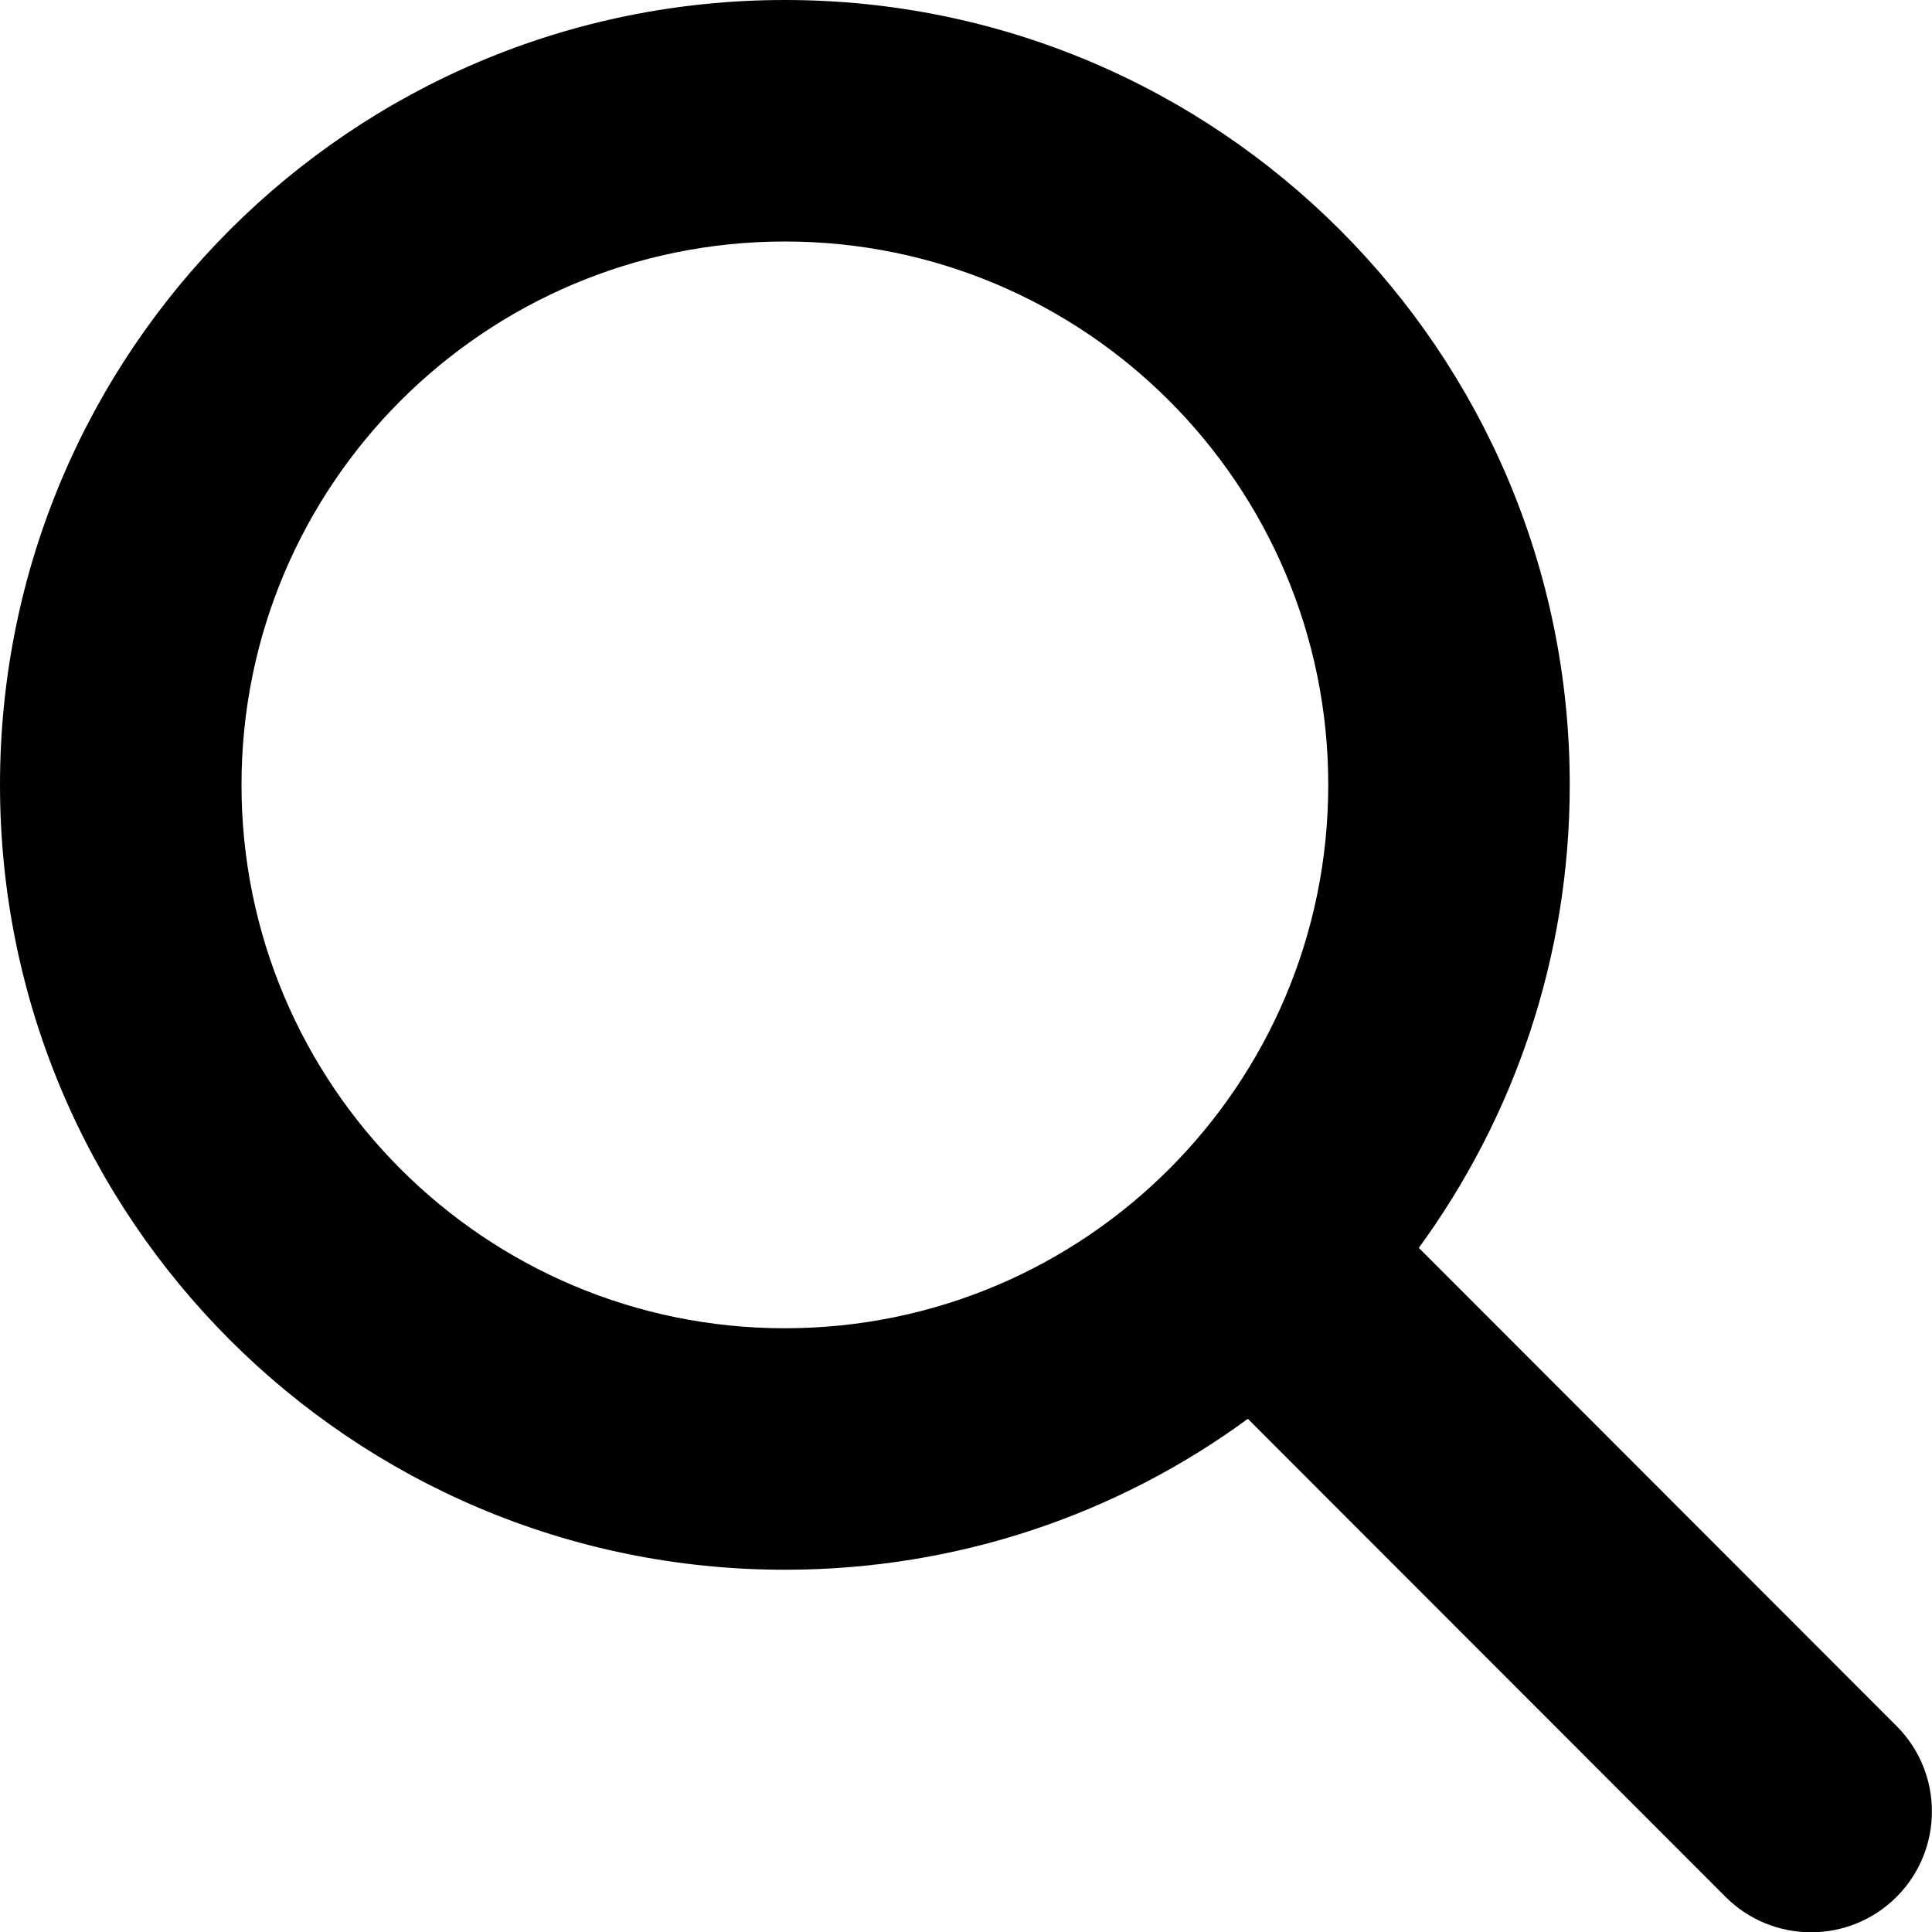
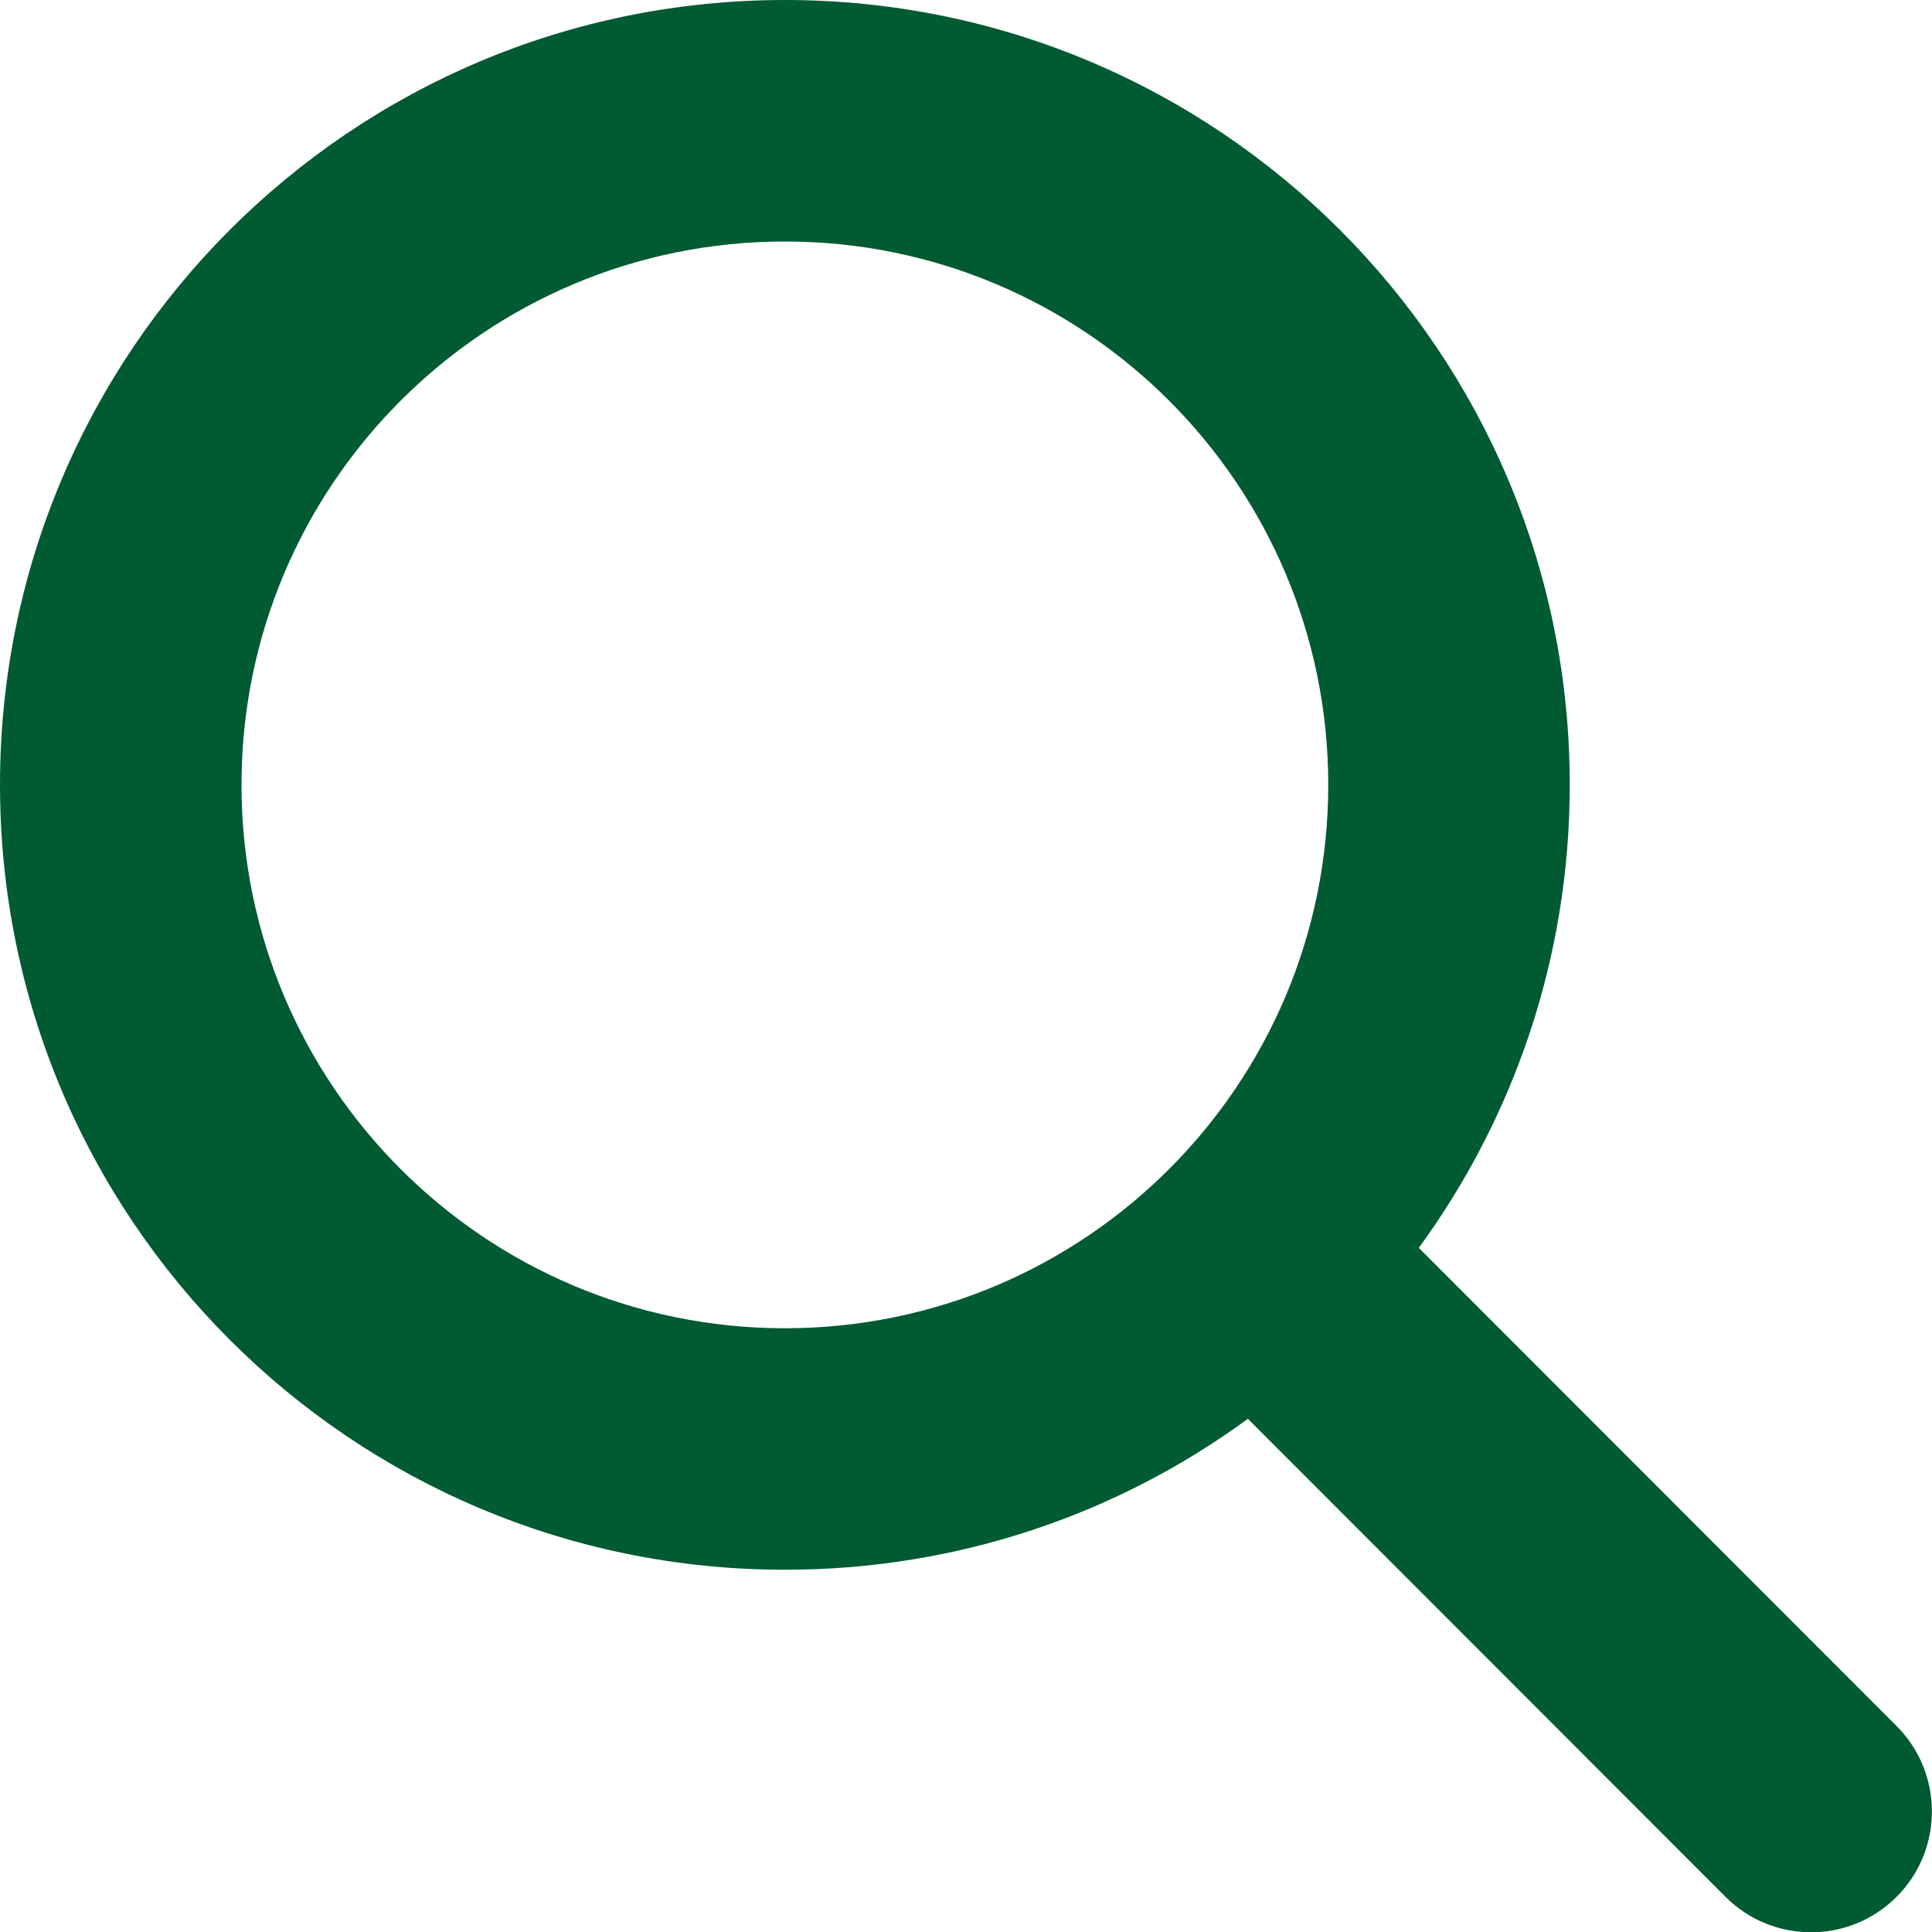
<svg xmlns="http://www.w3.org/2000/svg" viewBox="0 0 512 512">
-   <path d="M416 208c0 45.9-14.9 88.3-40 122.7L502.6 457.4c12.5 12.5 12.5 32.8 0 45.3s-32.8 12.5-45.3 0L330.7 376c-34.4 25.2-76.8 40-122.7 40C93.1 416 0 322.9 0 208S93.1 0 208 0S416 93.1 416 208zM208 352a144 144 0 1 0 0-288 144 144 0 1 0 0 288z" />
+   <path fill="#005A32" d="M416 208c0 45.9-14.9 88.3-40 122.7L502.6 457.4c12.5 12.5 12.5 32.8 0 45.3s-32.8 12.5-45.3 0L330.7 376c-34.4 25.2-76.8 40-122.7 40C93.1 416 0 322.9 0 208S93.1 0 208 0S416 93.1 416 208zM208 352a144 144 0 1 0 0-288 144 144 0 1 0 0 288z" />
</svg>
